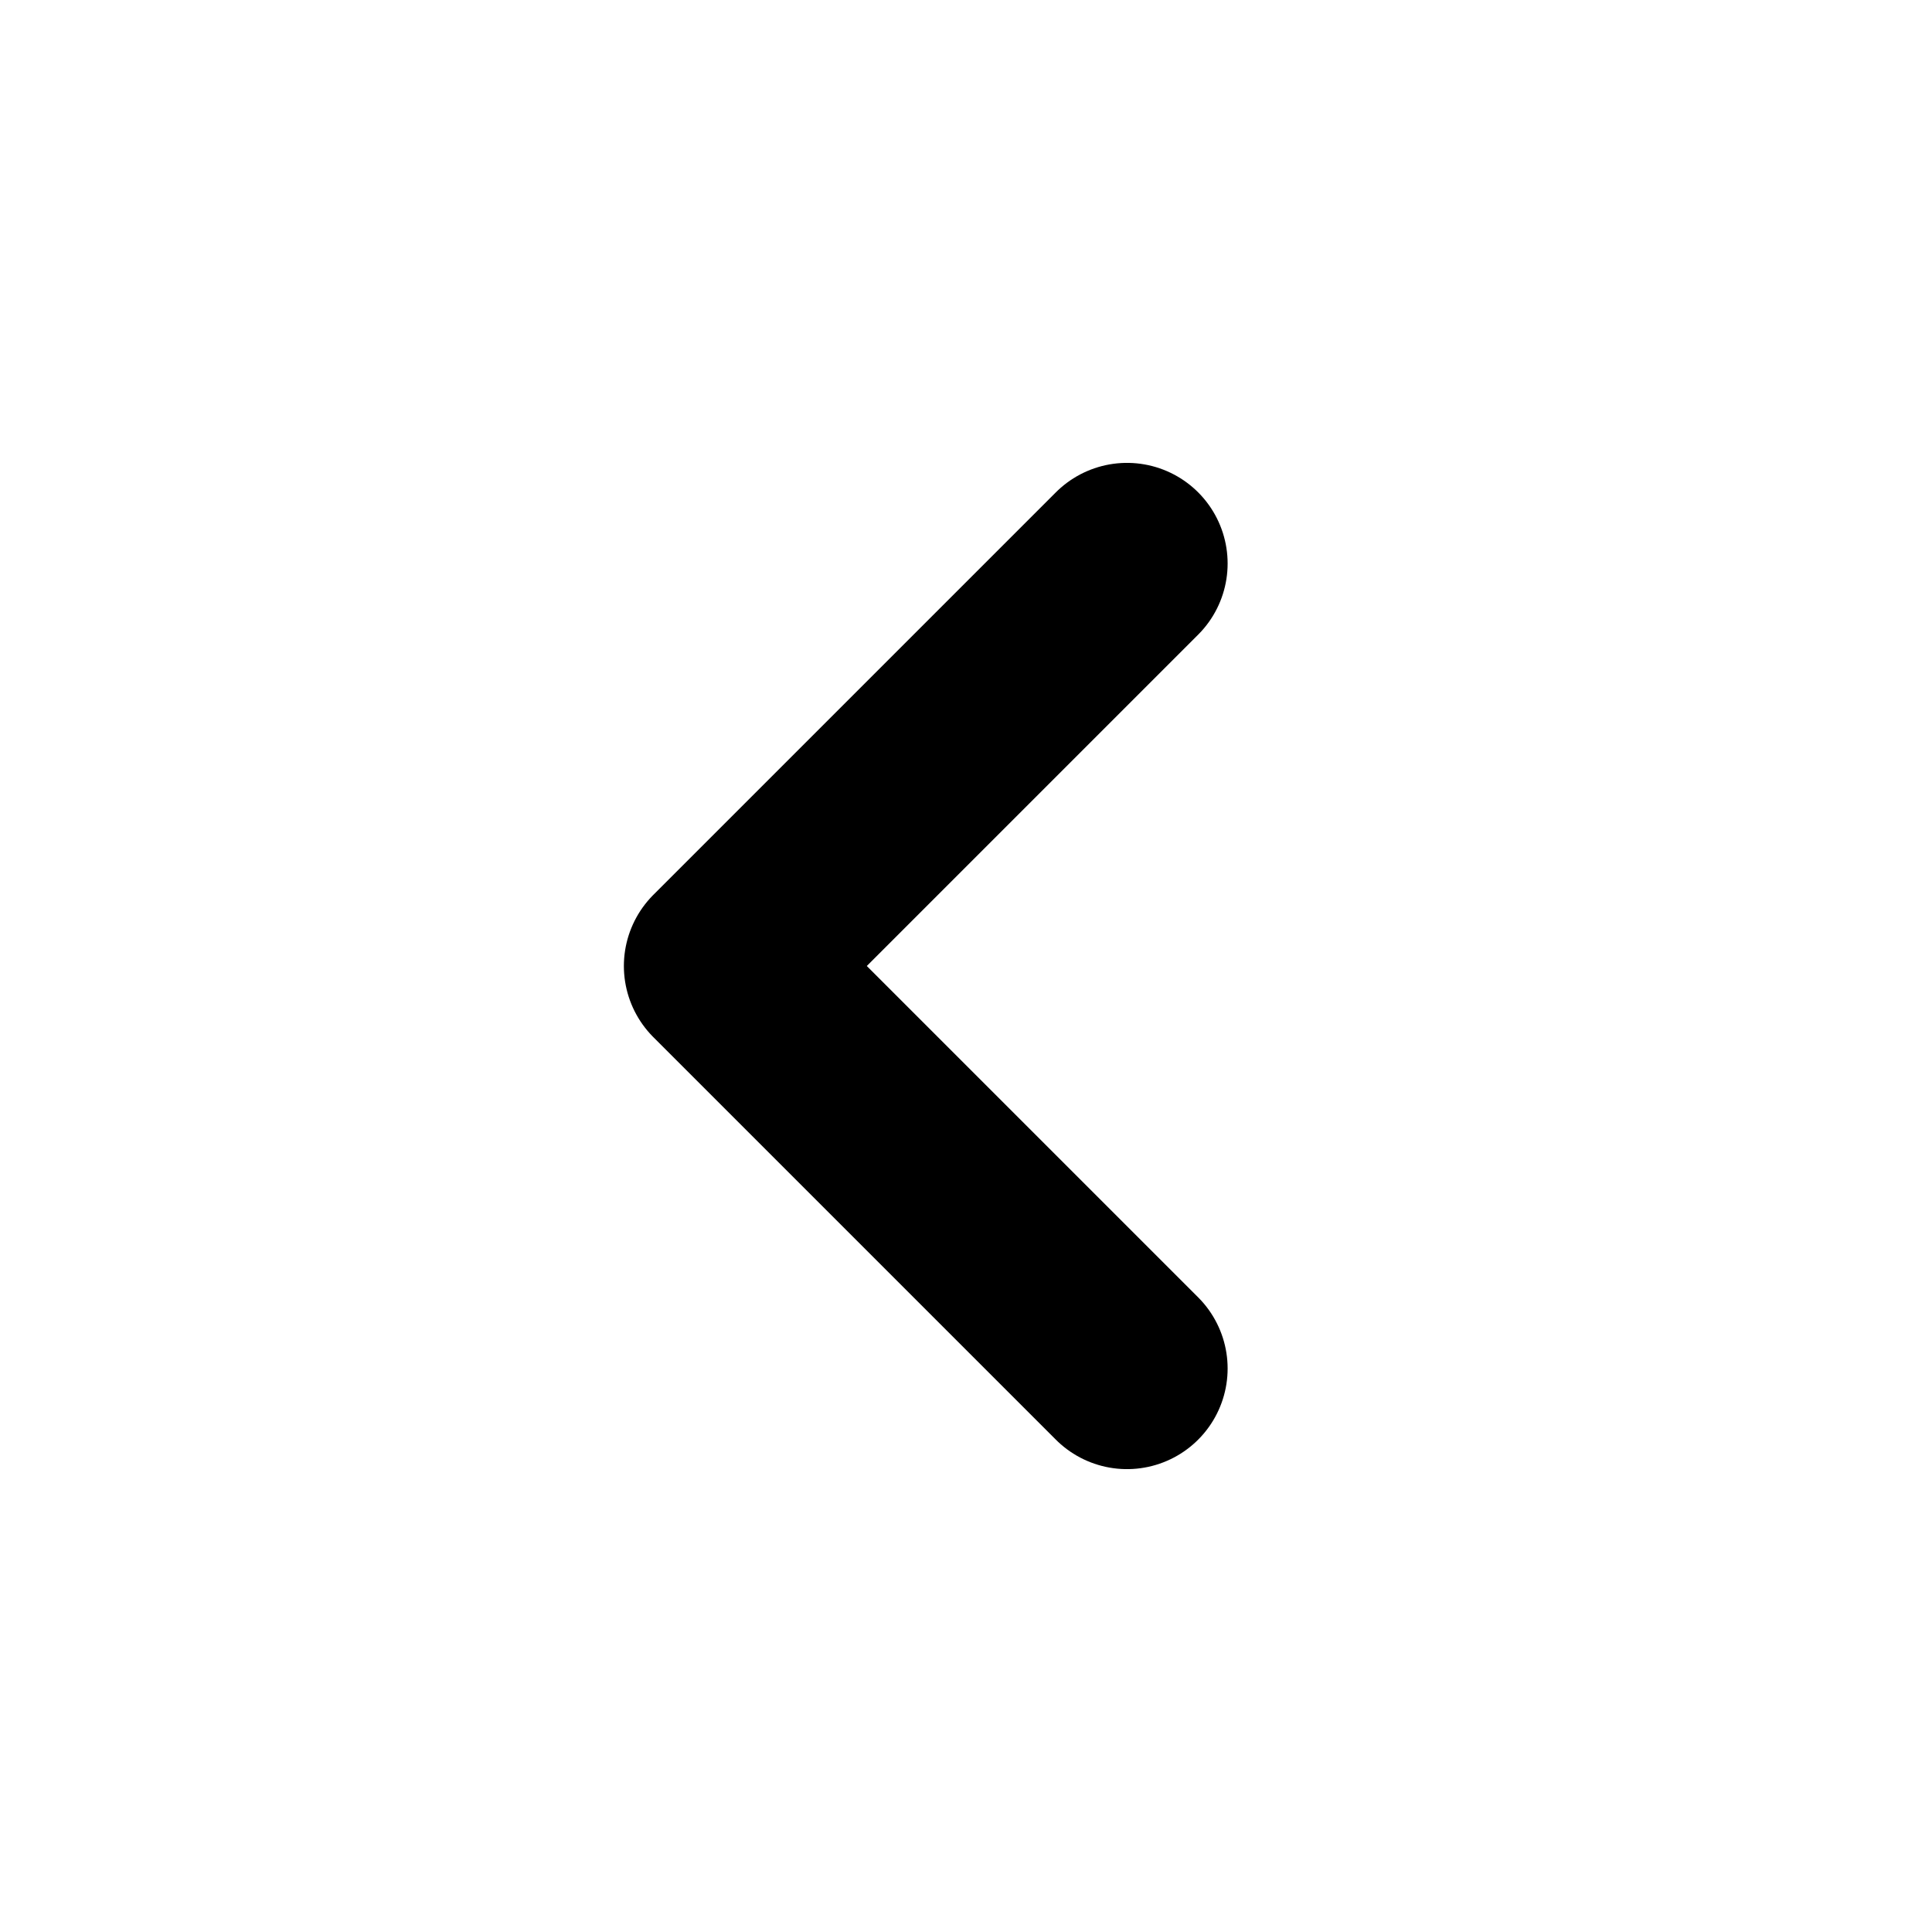
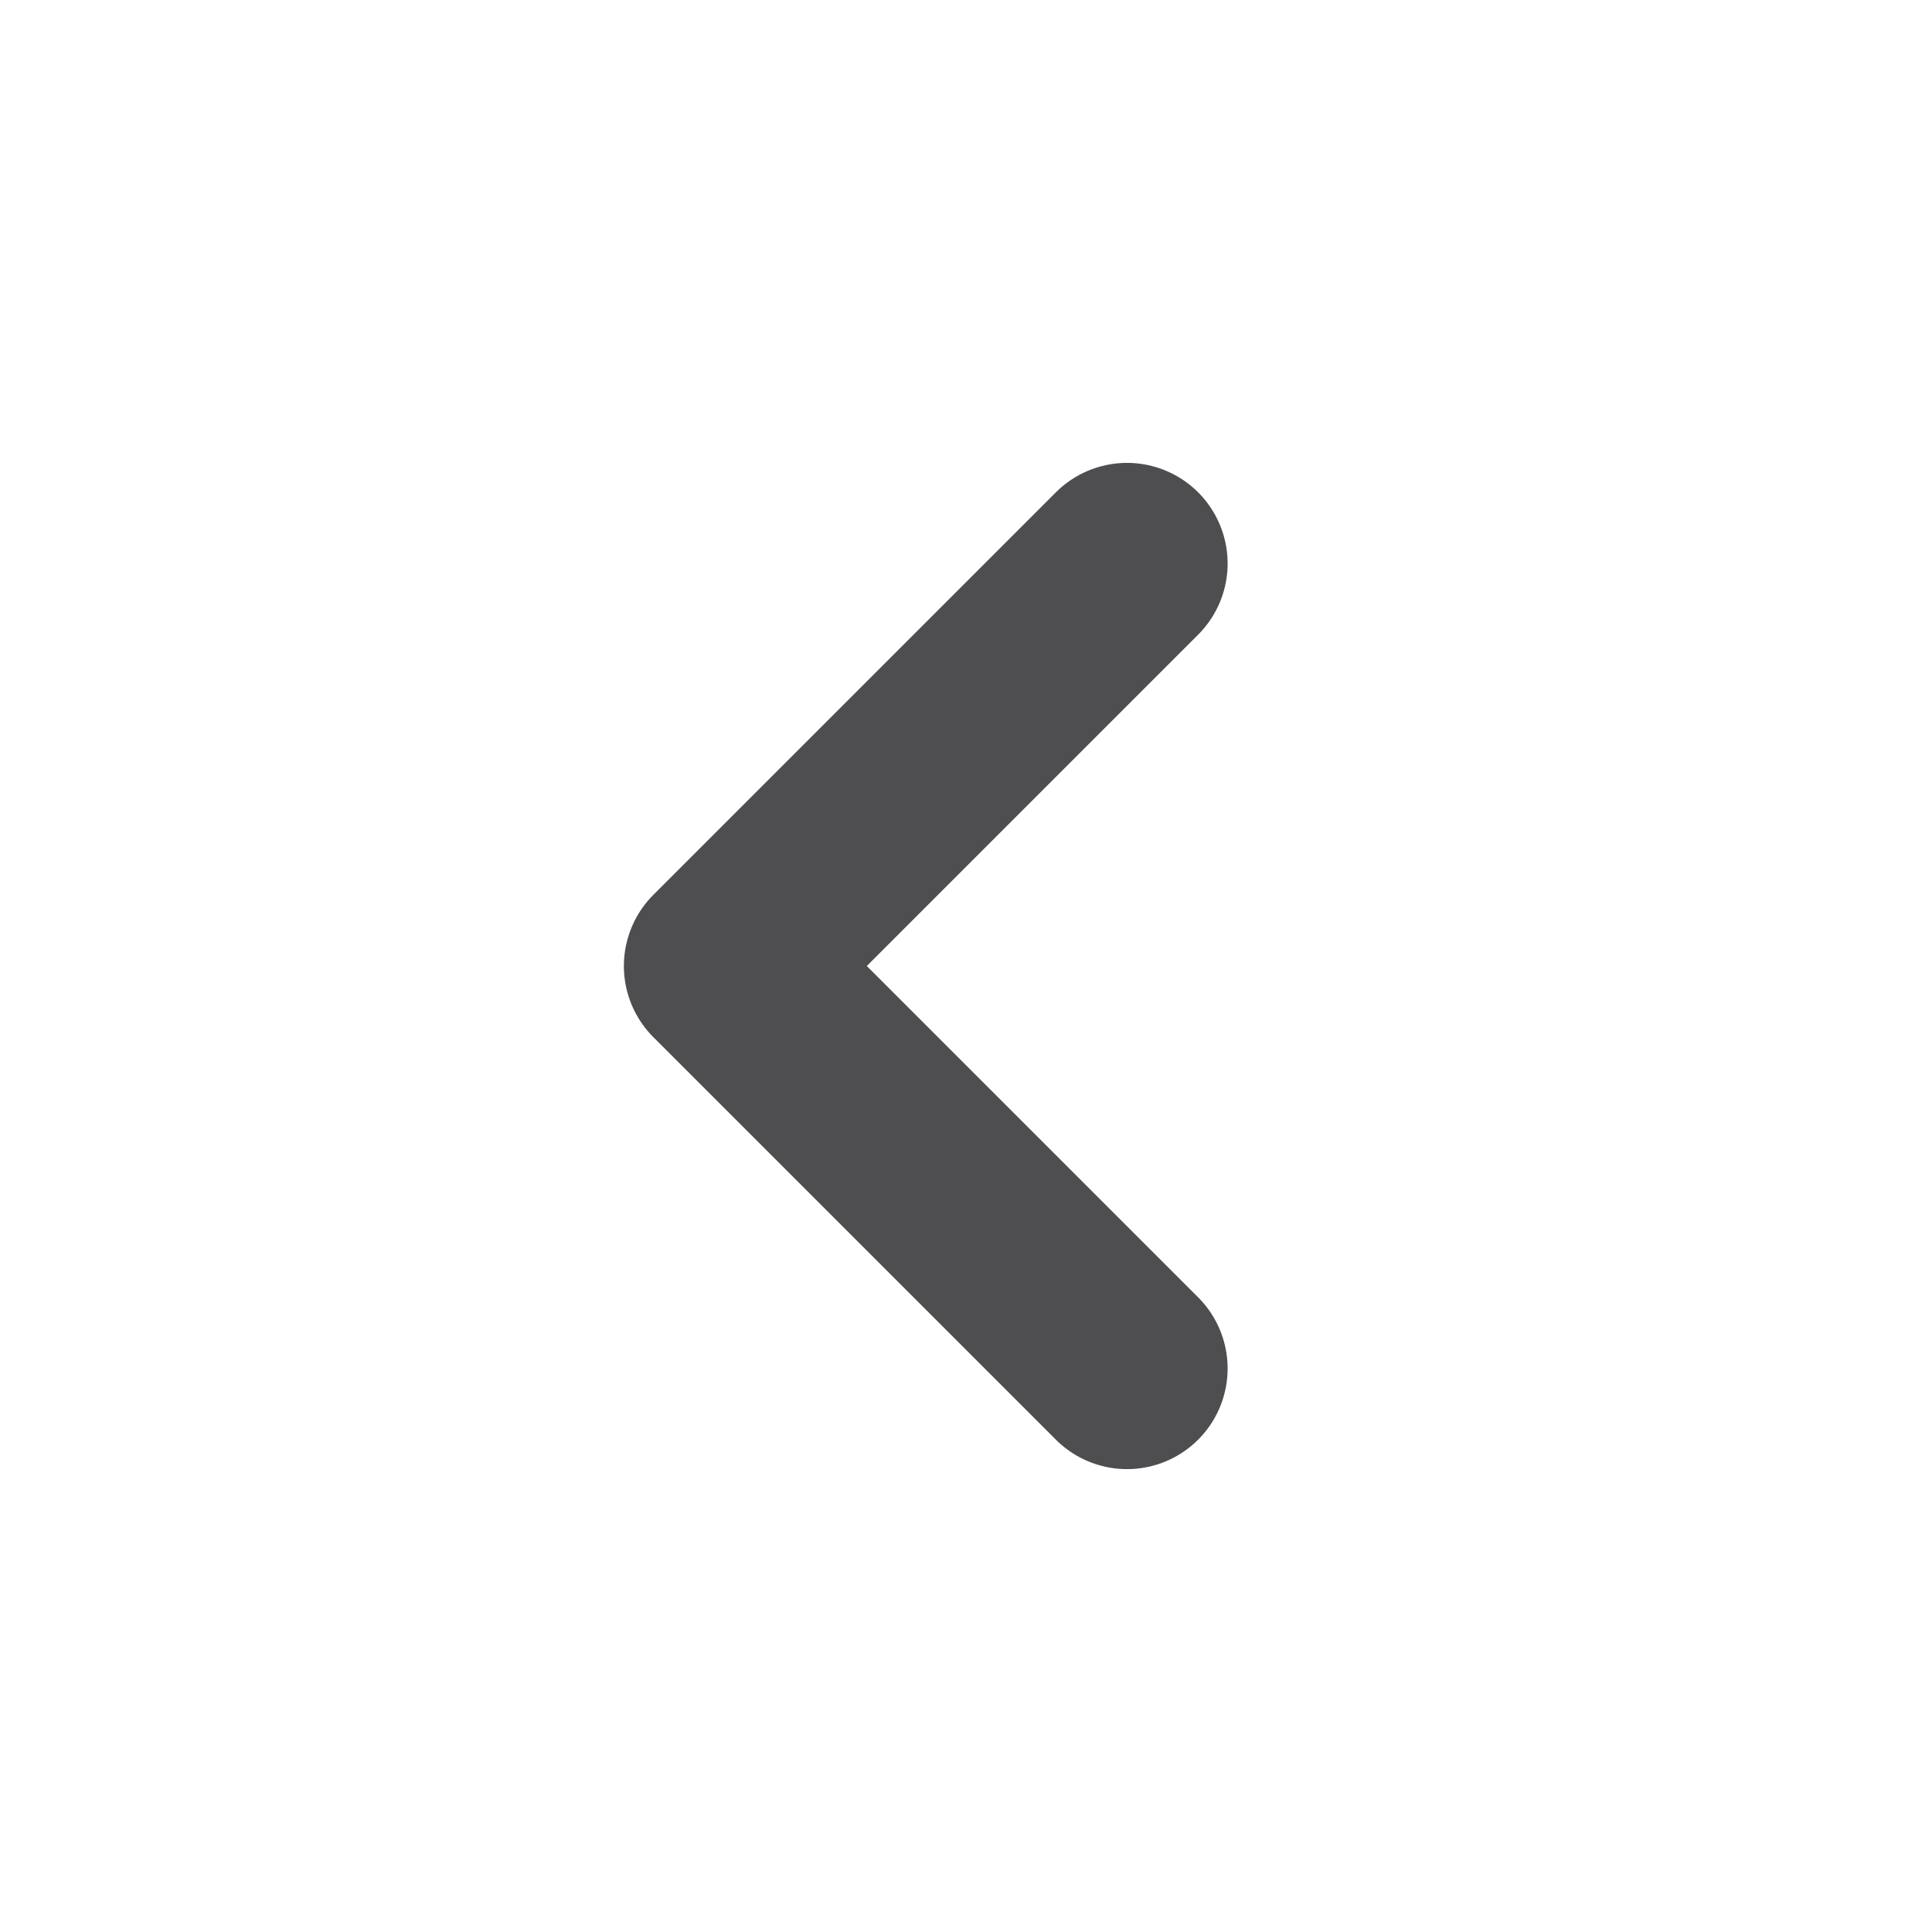
<svg xmlns="http://www.w3.org/2000/svg" width="24" height="24" viewBox="0 0 24 24" fill="none">
-   <path d="M14 7L9 12L14 17" stroke="black" stroke-width="2.5" stroke-linecap="round" stroke-linejoin="round" />
+   <path d="M14 7L9 12ZM9 12L14 17Z" fill="#636364" />
+   <path d="M14 7L9 12L14 17" stroke="#4E4E50" stroke-width="2.5" stroke-linecap="round" stroke-linejoin="round" />
</svg>
